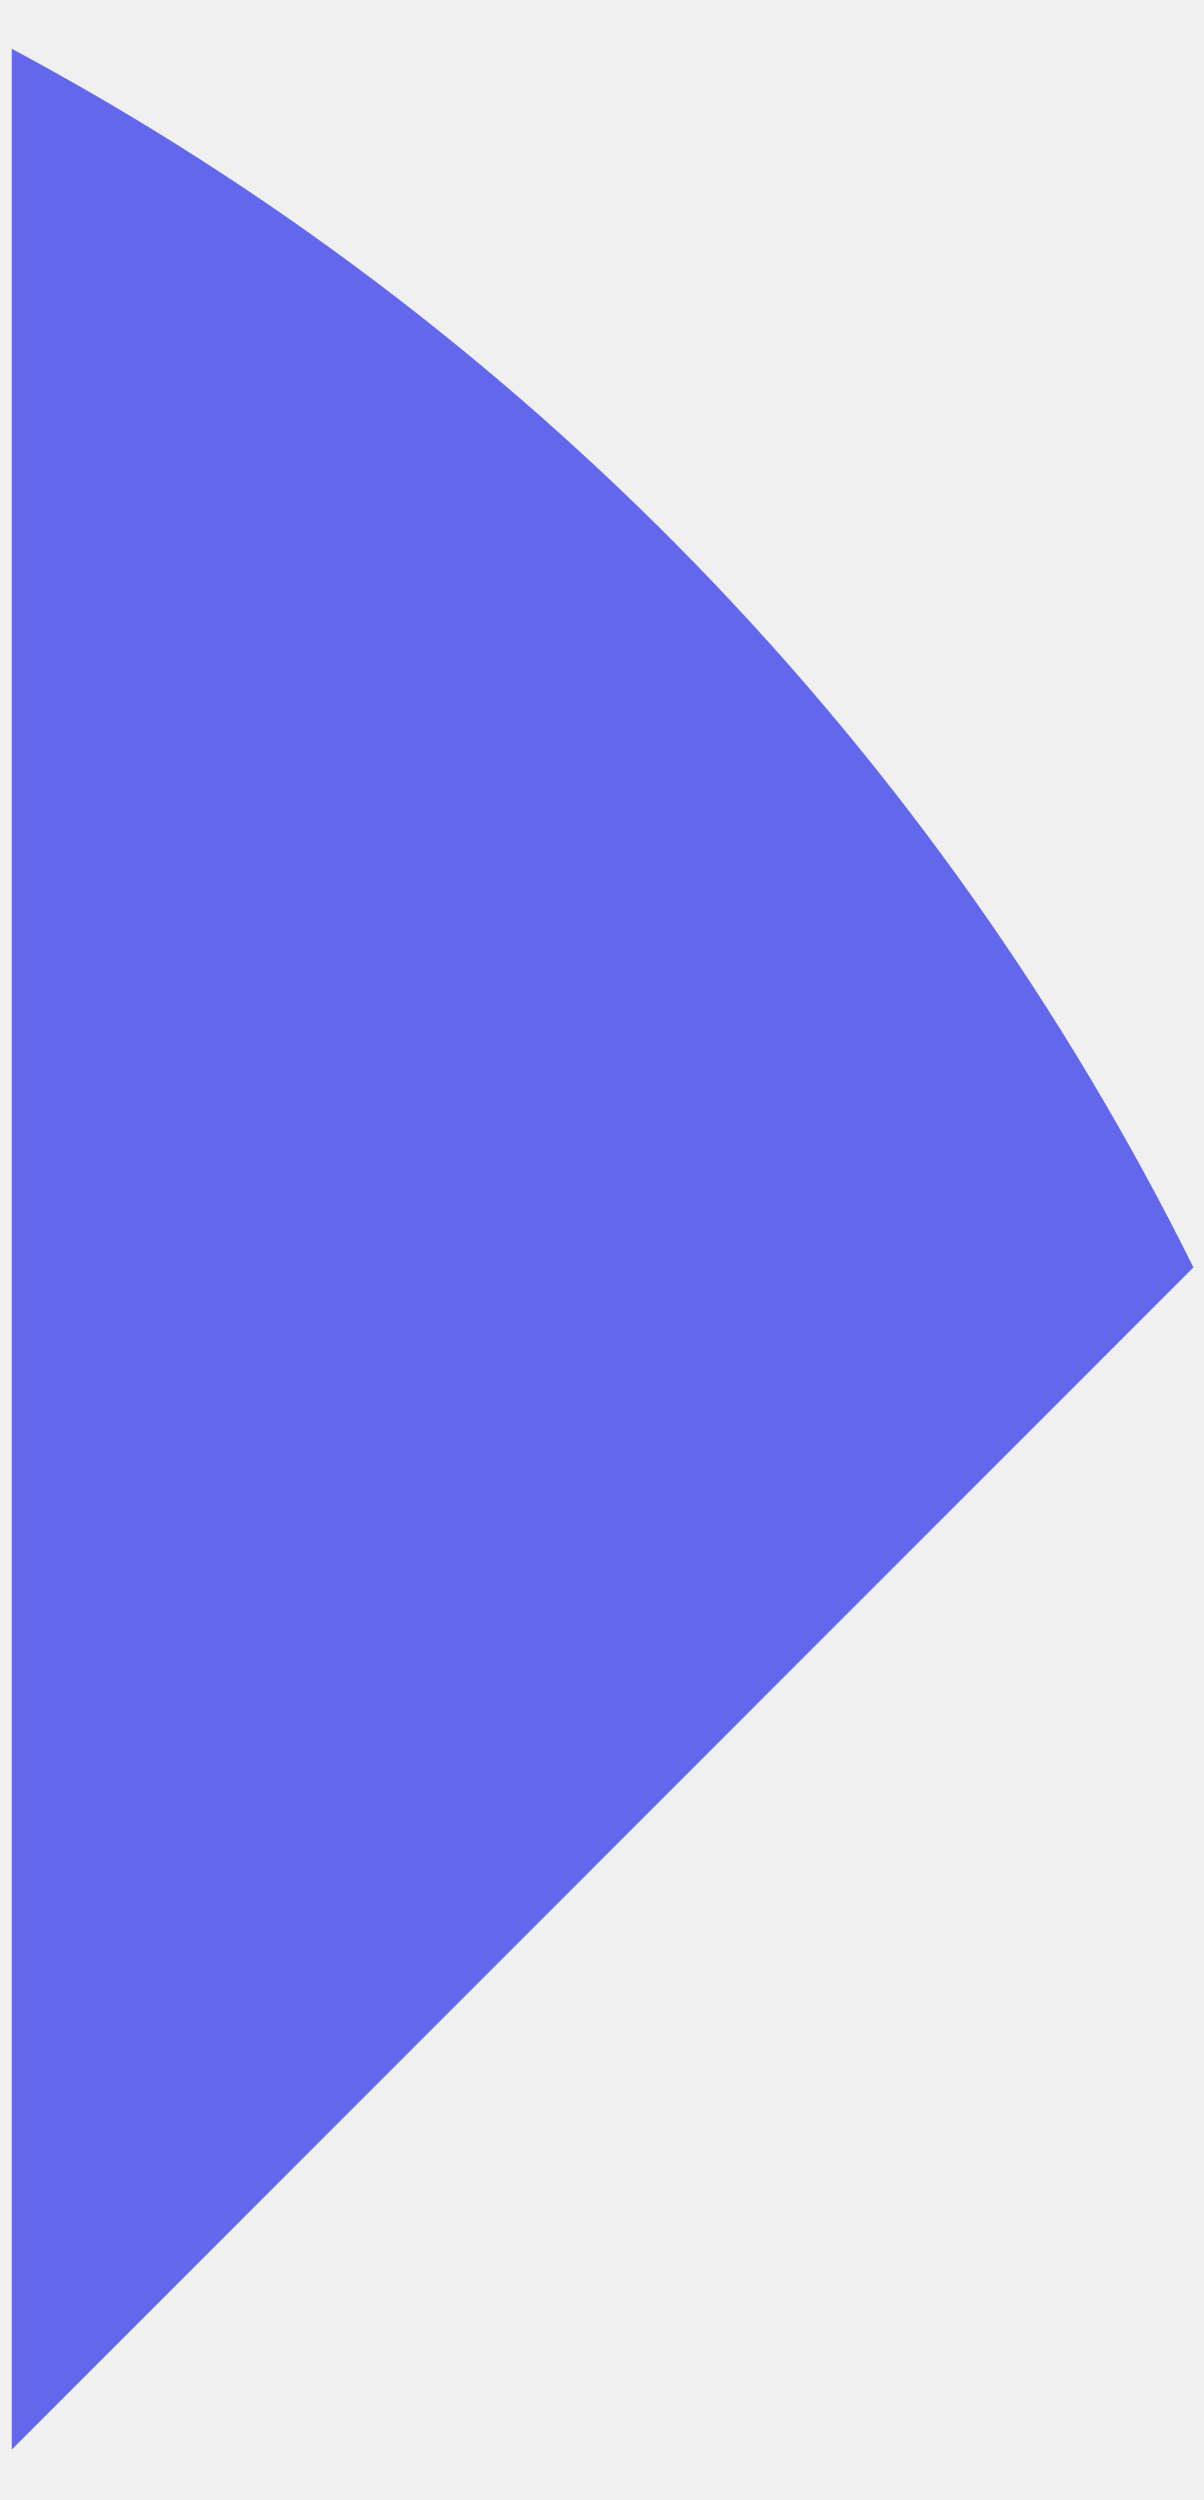
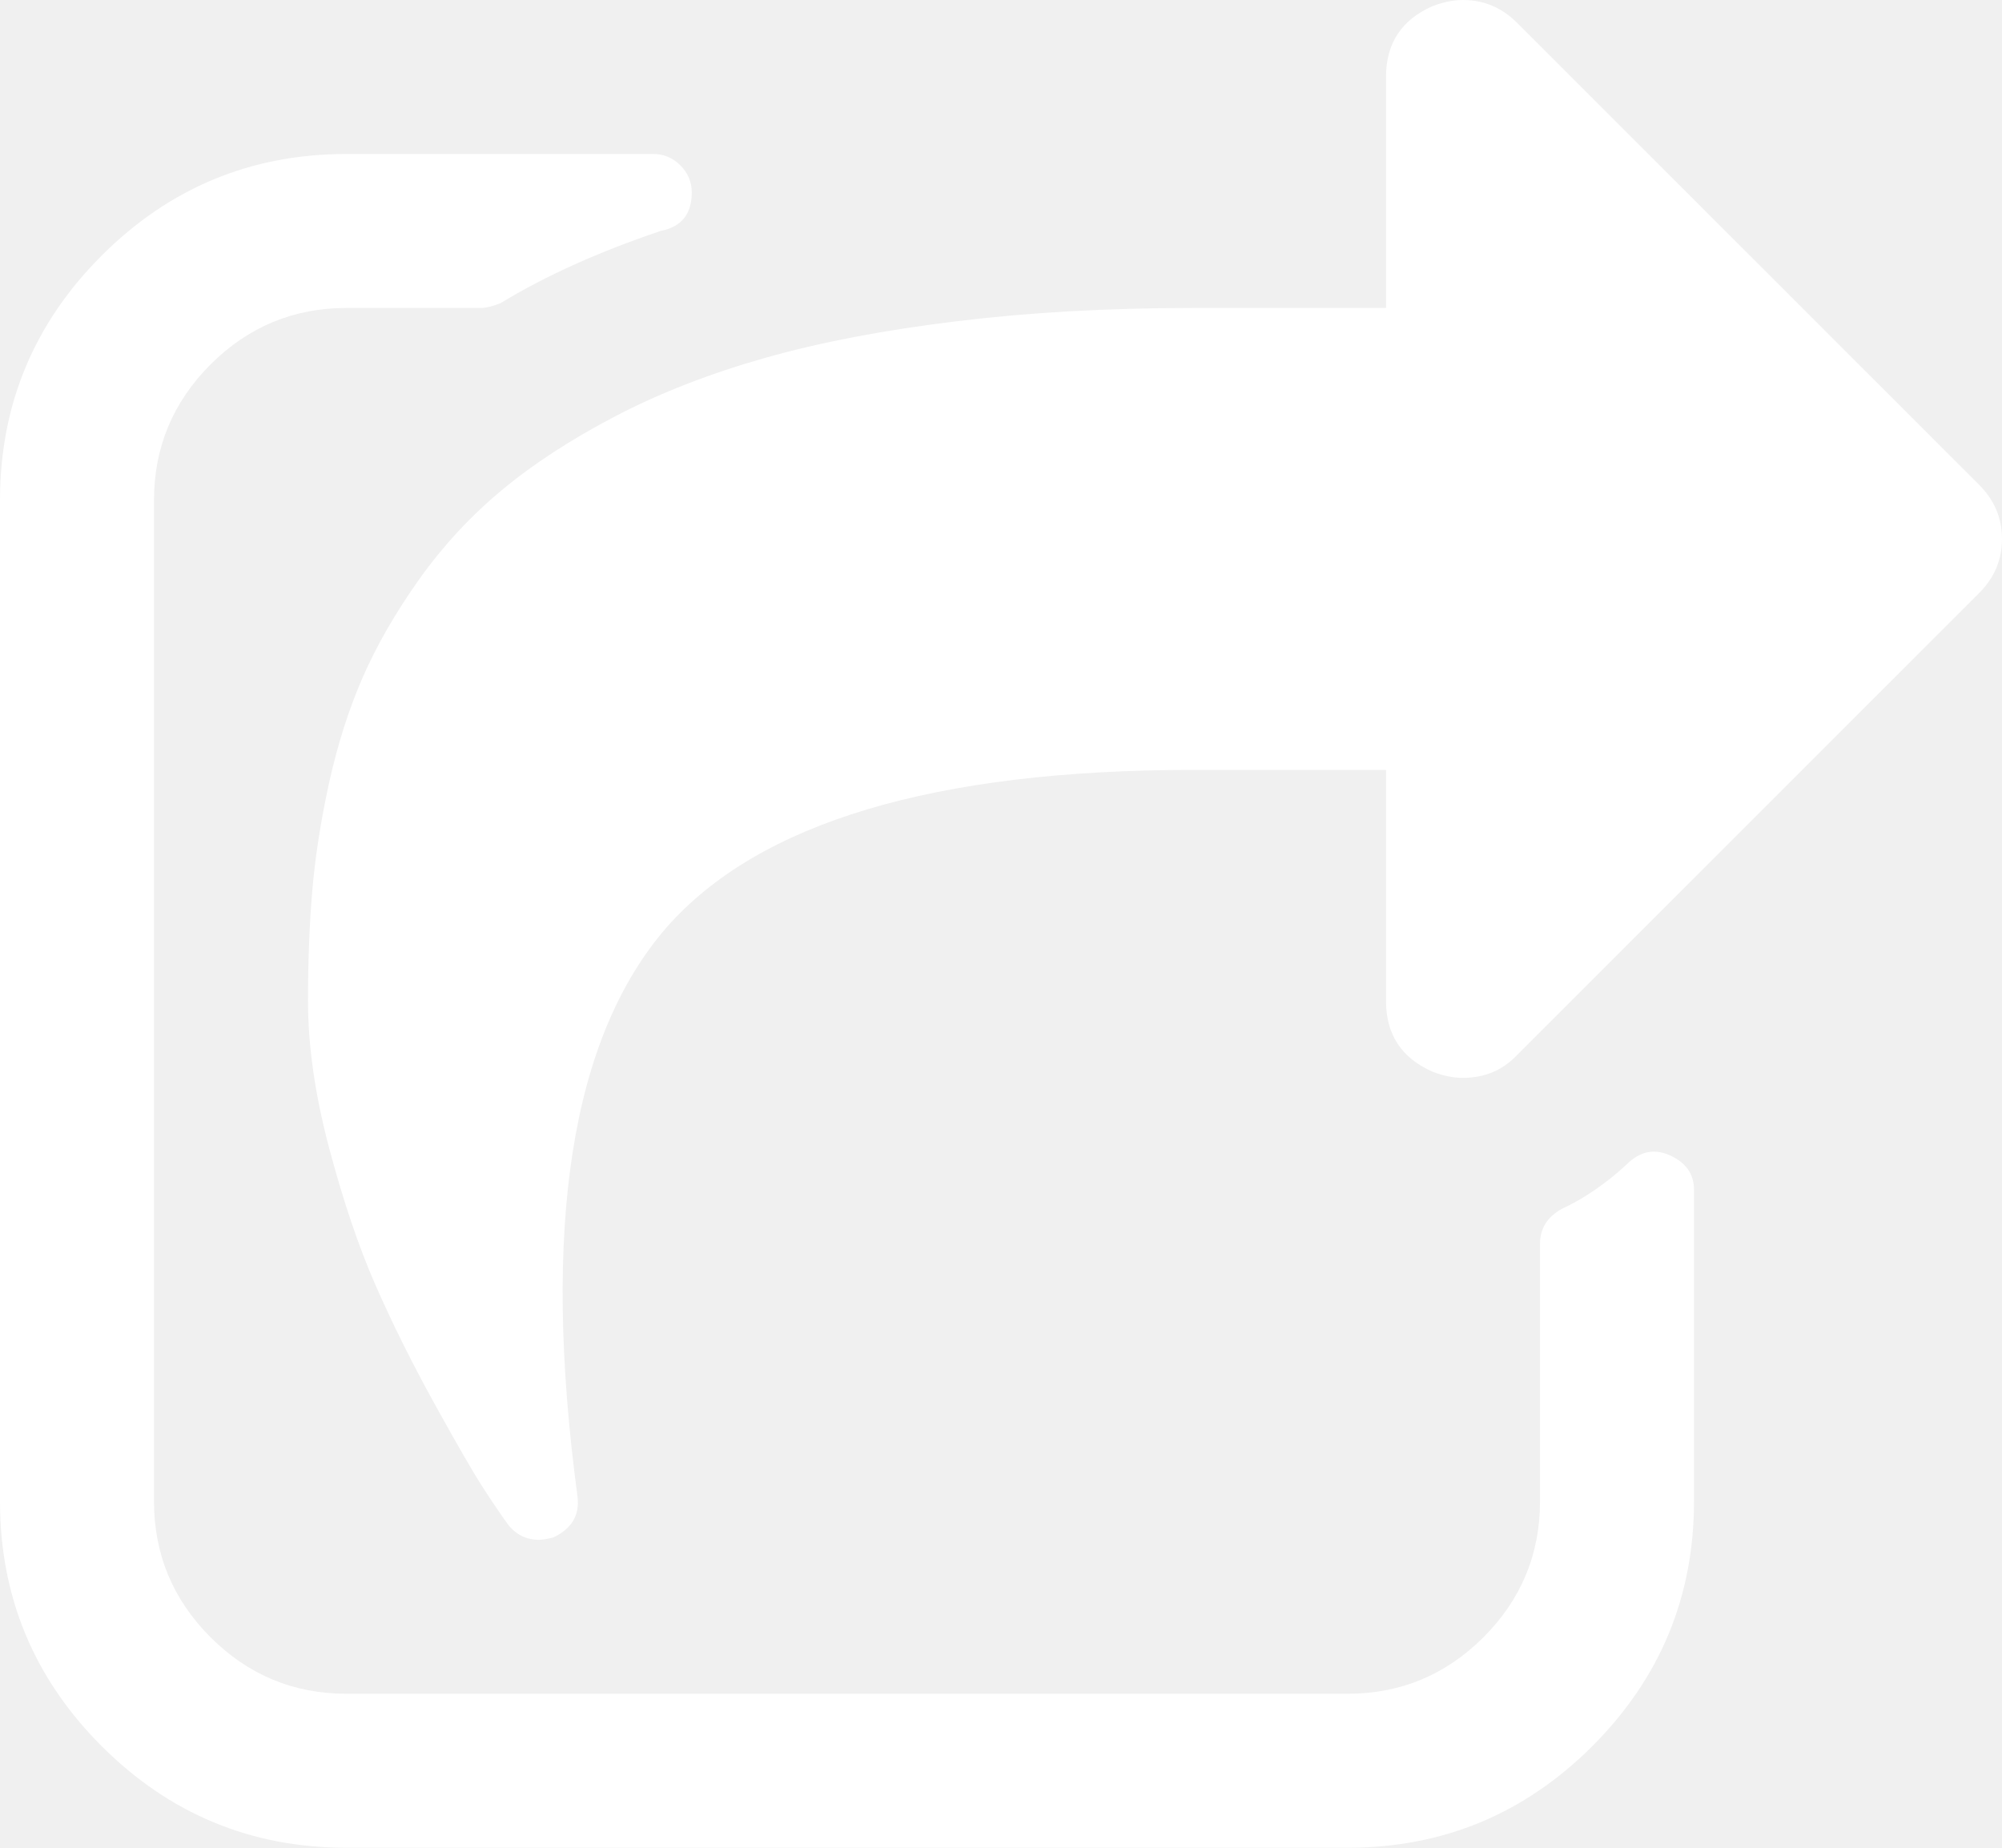
- <svg xmlns="http://www.w3.org/2000/svg" version="1.1" width="13px" height="27px">
-   <g transform="matrix(1 0 0 1 -2167 -1420 )">
-     <path d="M 0.127 0.527  C 5.635 3.475  10.111 8.086  12.889 13.688  L 0.127 26.455  L 0.127 0.527  Z " fill-rule="nonzero" fill="#6267eb" stroke="none" transform="matrix(1 0 0 1 2167 1420 )" />
+ <svg xmlns="http://www.w3.org/2000/svg" version="1.1" width="26px" height="24px">
+   <g transform="matrix(1 0 0 1 -1567 -1334 )">
+     <path d="M 21.672 15  C 21.891 15.094  22 15.245  22 15.453  L 22 19.5  C 22 20.74  21.56 21.799  20.68 22.68  C 19.799 23.56  18.74 24  17.5 24  L 4.5 24  C 3.26 24  2.201 23.56  1.32 22.68  C 0.44 21.799  0 20.74  0 19.5  L 0 6.5  C 0 5.26  0.44 4.201  1.32 3.32  C 2.201 2.44  3.26 2  4.5 2  L 8.484 2  C 8.62 2  8.737 2.049  8.836 2.148  C 8.935 2.247  8.984 2.365  8.984 2.5  C 8.984 2.781  8.849 2.948  8.578 3  C 7.776 3.271  7.083 3.583  6.5 3.938  C 6.396 3.979  6.312 4  6.25 4  L 4.5 4  C 3.812 4  3.224 4.245  2.734 4.734  C 2.245 5.224  2 5.812  2 6.5  L 2 19.5  C 2 20.188  2.245 20.776  2.734 21.266  C 3.224 21.755  3.812 22  4.5 22  L 17.5 22  C 18.188 22  18.776 21.755  19.266 21.266  C 19.755 20.776  20 20.188  20 19.5  L 20 16.156  C 20 15.958  20.094 15.807  20.281 15.703  C 20.573 15.568  20.854 15.375  21.125 15.125  C 21.292 14.958  21.474 14.917  21.672 15  Z M 26 7  C 26 7.271  25.901 7.505  25.703 7.703  L 19.703 13.703  C 19.516 13.901  19.281 14  19 14  C 18.875 14  18.745 13.974  18.609 13.922  C 18.203 13.745  18 13.438  18 13  L 18 10  L 15.5 10  C 12.135 10  9.854 10.682  8.656 12.047  C 7.417 13.474  7.031 15.938  7.5 19.438  C 7.531 19.677  7.427 19.854  7.188 19.969  C 7.104 19.99  7.042 20  7 20  C 6.833 20  6.698 19.932  6.594 19.797  C 6.49 19.651  6.38 19.49  6.266 19.312  C 6.151 19.135  5.945 18.779  5.648 18.242  C 5.352 17.706  5.094 17.188  4.875 16.688  C 4.656 16.188  4.456 15.594  4.273 14.906  C 4.091 14.219  4 13.583  4 13  C 4 12.49  4.018 12.016  4.055 11.578  C 4.091 11.141  4.164 10.672  4.273 10.172  C 4.383 9.672  4.529 9.214  4.711 8.797  C 4.893 8.38  5.138 7.956  5.445 7.523  C 5.753 7.091  6.109 6.706  6.516 6.367  C 6.922 6.029  7.414 5.708  7.992 5.406  C 8.57 5.104  9.219 4.852  9.938 4.648  C 10.656 4.445  11.487 4.286  12.43 4.172  C 13.372 4.057  14.396 4  15.5 4  L 18 4  L 18 1  C 18 0.562  18.203 0.255  18.609 0.078  C 18.745 0.026  18.875 0  19 0  C 19.271 0  19.505 0.099  19.703 0.297  L 25.703 6.297  C 25.901 6.495  26 6.729  26 7  Z " fill-rule="nonzero" fill="#ffffff" stroke="none" transform="matrix(1 0 0 1 1567 1334 )" />
  </g>
</svg>
